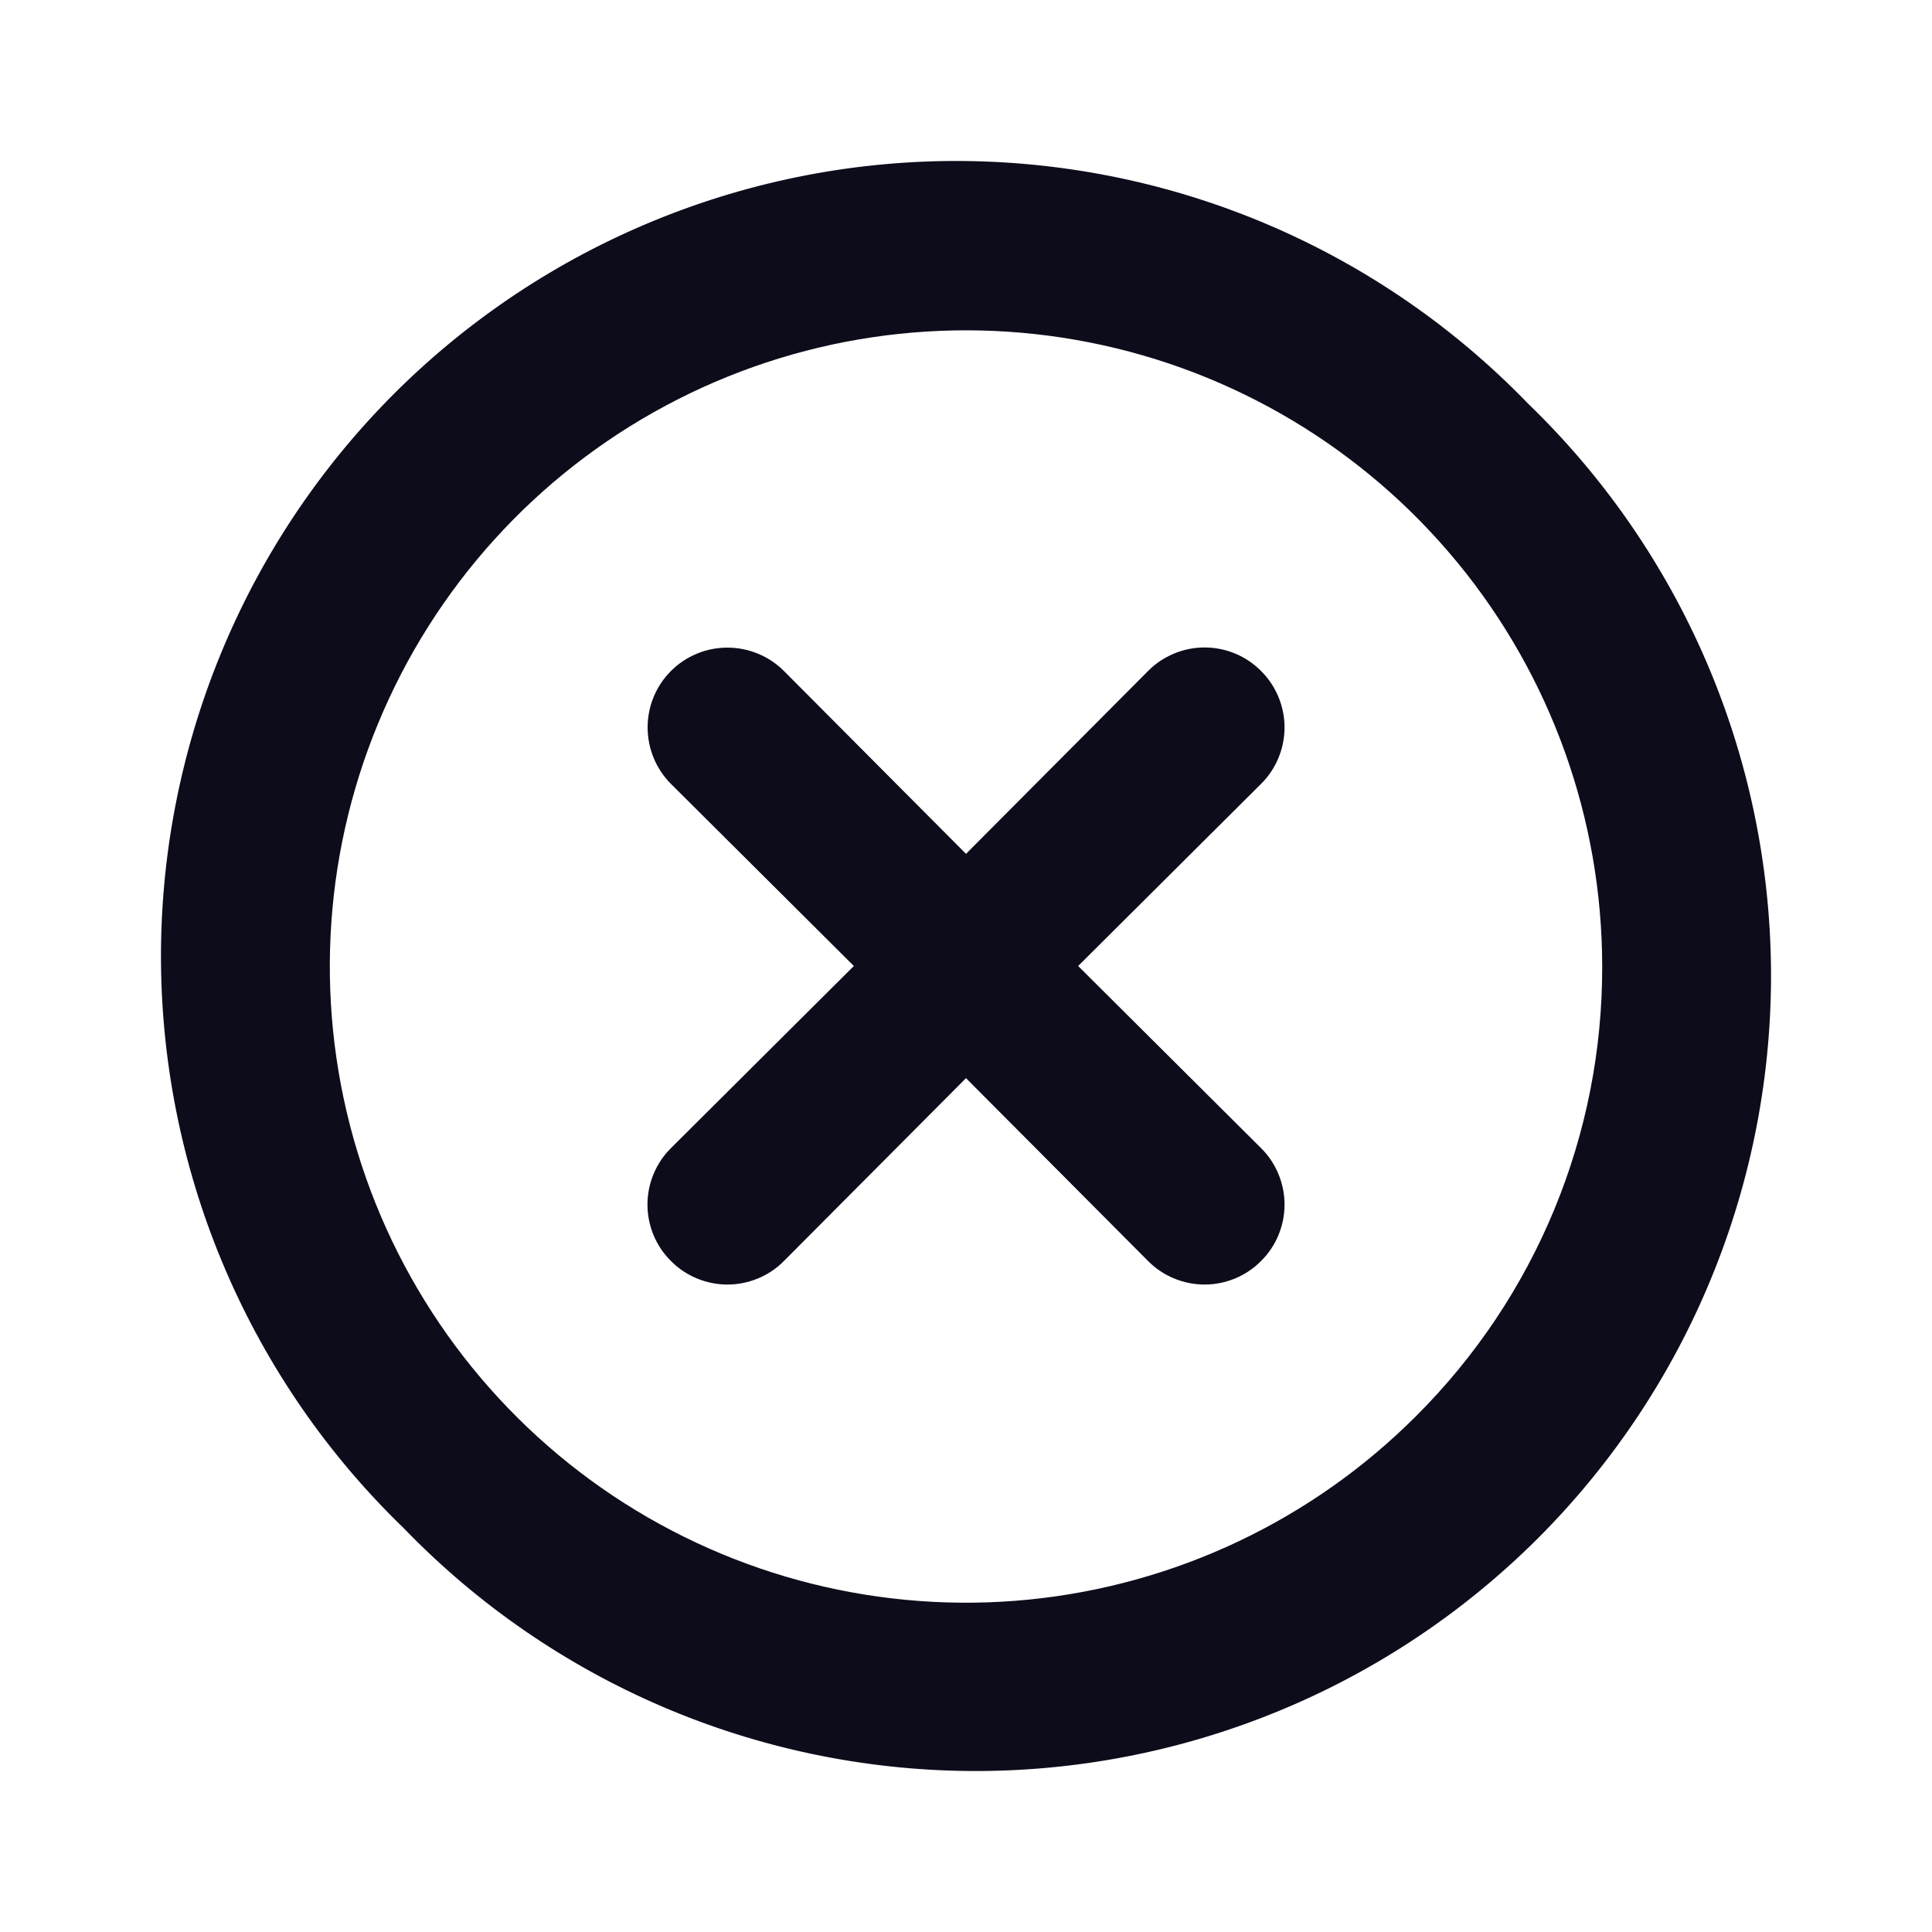
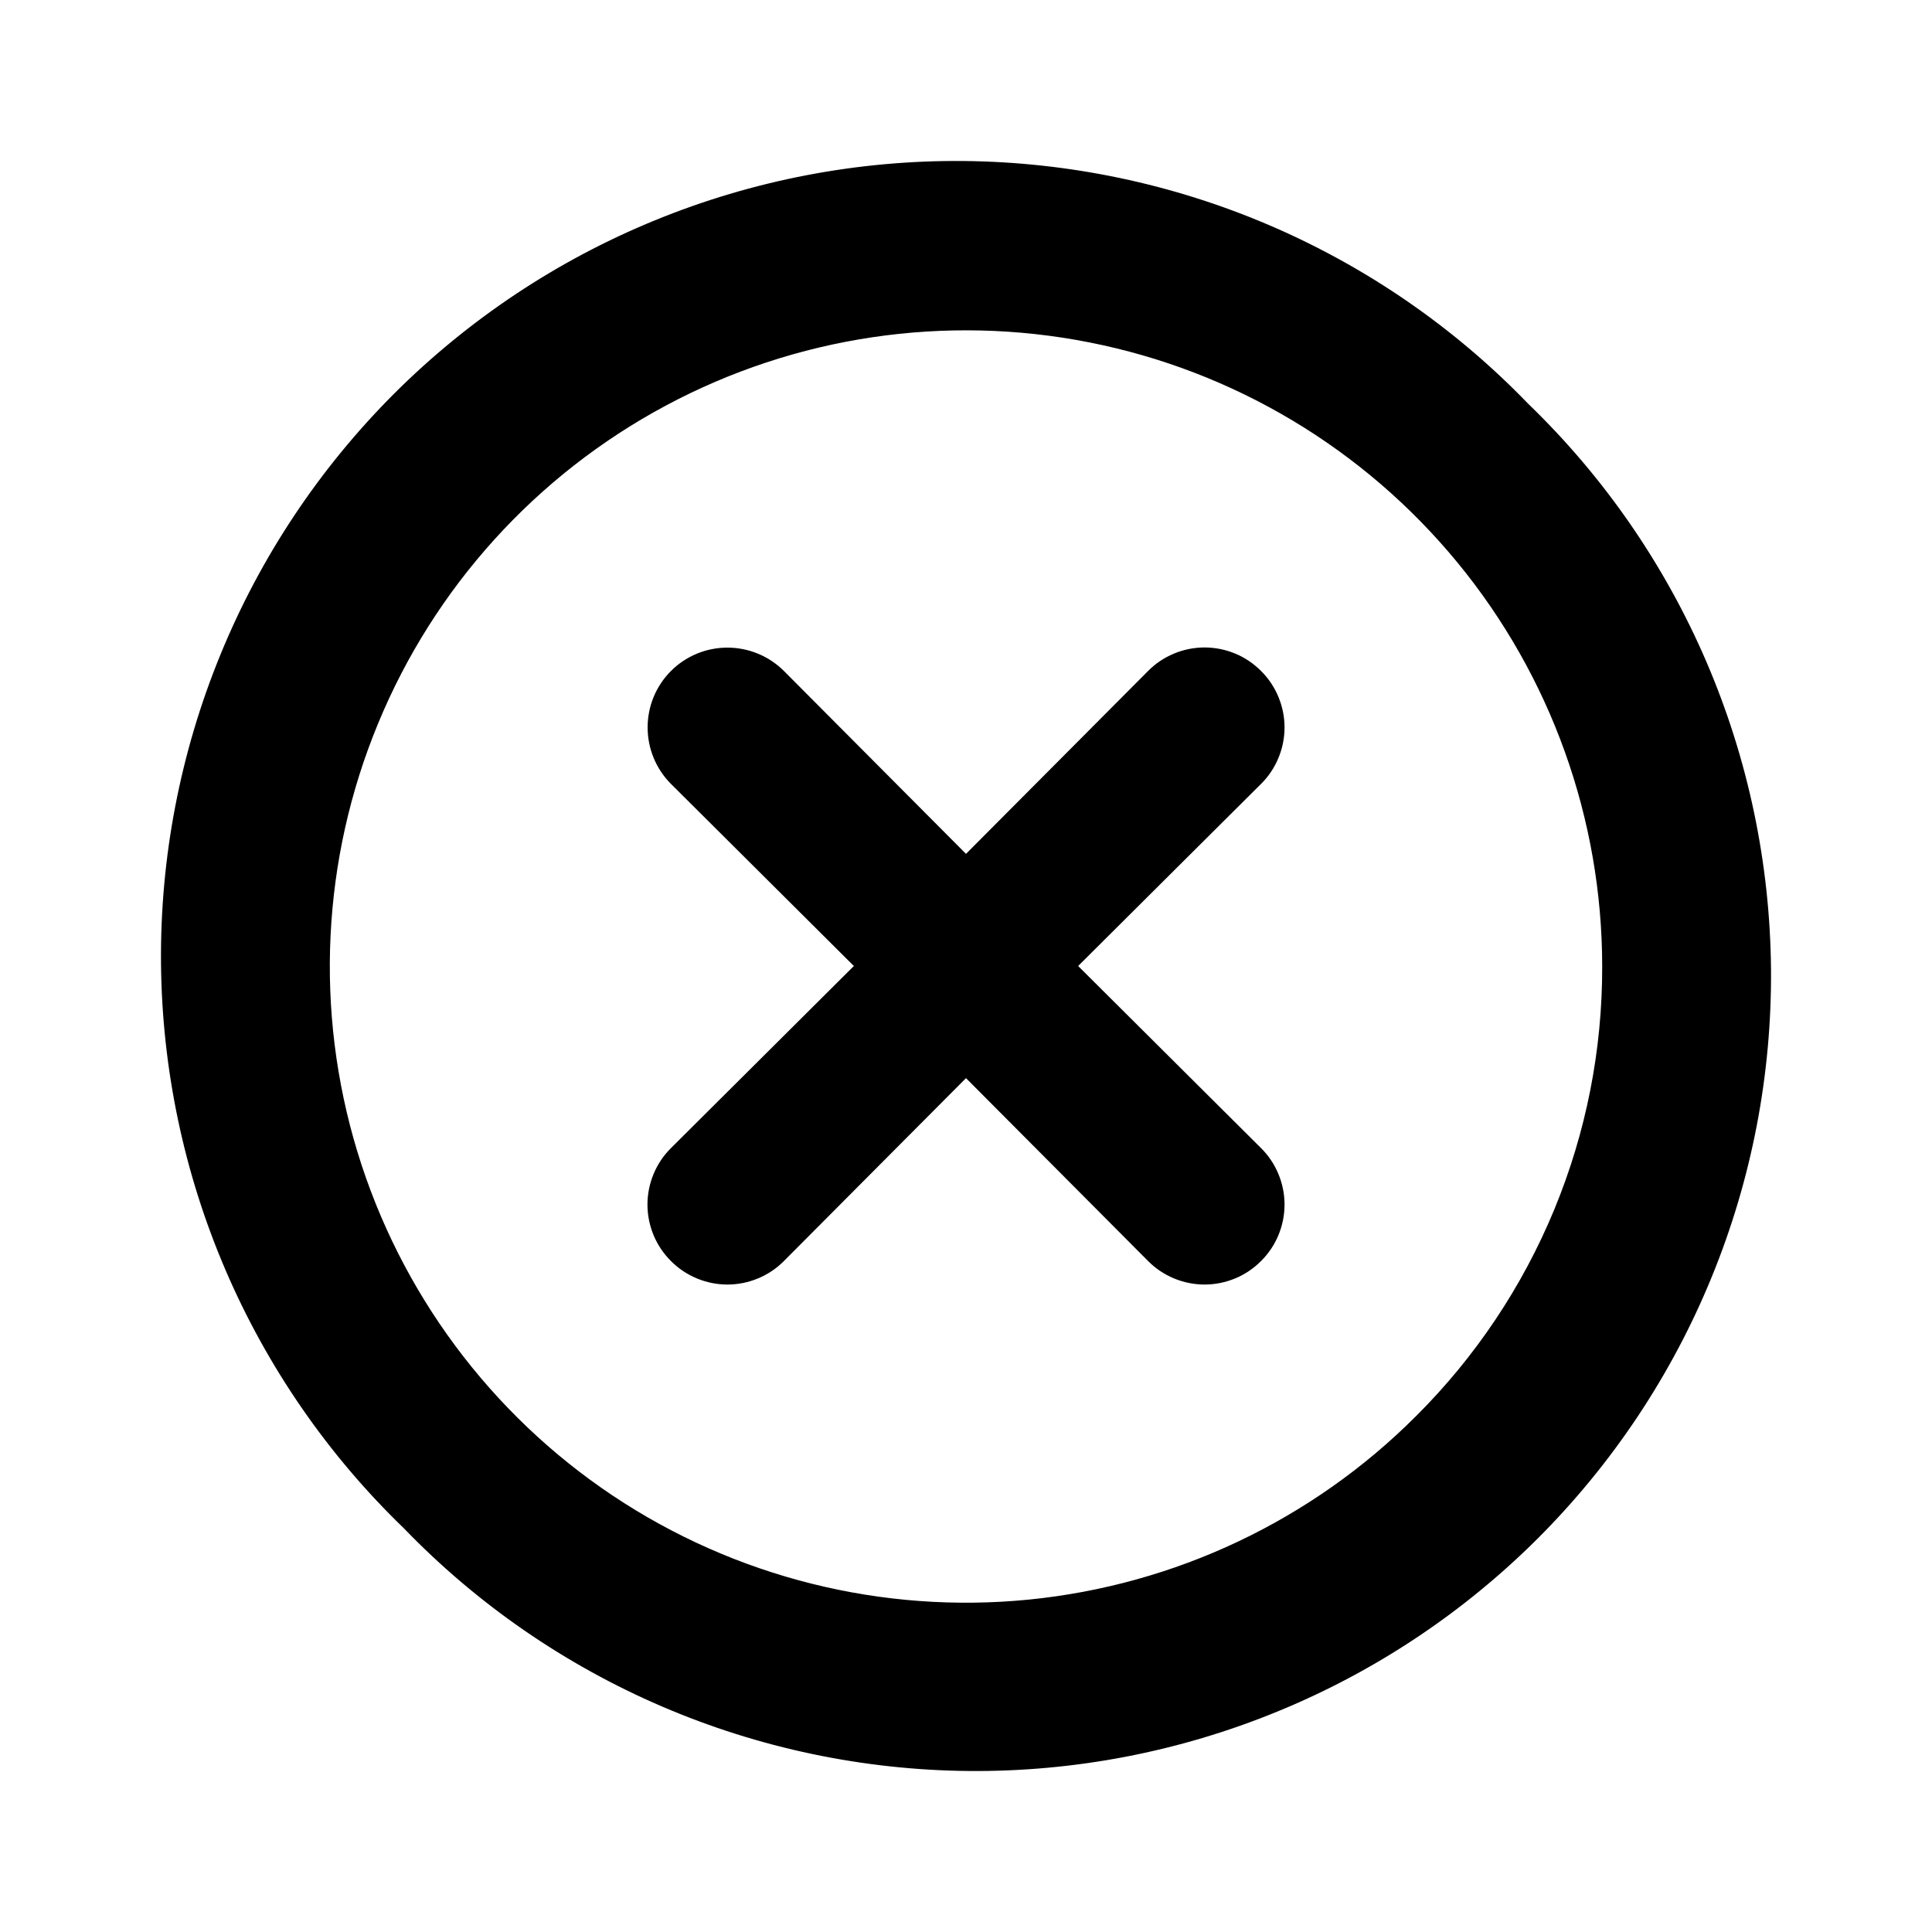
<svg xmlns="http://www.w3.org/2000/svg" width="24" height="24" viewBox="0 0 24 24" fill="none">
-   <path d="M15.665 8.335C15.573 8.242 15.464 8.169 15.344 8.119C15.223 8.069 15.094 8.043 14.964 8.043C14.833 8.043 14.704 8.069 14.584 8.119C14.463 8.169 14.354 8.242 14.262 8.335L12 10.607L9.738 8.335C9.552 8.149 9.299 8.045 9.036 8.045C8.773 8.045 8.521 8.149 8.335 8.335C8.149 8.521 8.045 8.773 8.045 9.036C8.045 9.299 8.149 9.552 8.335 9.738L10.607 12L8.335 14.262C8.242 14.354 8.169 14.463 8.119 14.584C8.069 14.704 8.043 14.833 8.043 14.964C8.043 15.094 8.069 15.223 8.119 15.344C8.169 15.464 8.242 15.573 8.335 15.665C8.427 15.758 8.536 15.831 8.657 15.881C8.777 15.931 8.906 15.957 9.036 15.957C9.167 15.957 9.296 15.931 9.416 15.881C9.537 15.831 9.646 15.758 9.738 15.665L12 13.393L14.262 15.665C14.354 15.758 14.463 15.831 14.584 15.881C14.704 15.931 14.833 15.957 14.964 15.957C15.094 15.957 15.223 15.931 15.344 15.881C15.464 15.831 15.573 15.758 15.665 15.665C15.758 15.573 15.831 15.464 15.881 15.344C15.931 15.223 15.957 15.094 15.957 14.964C15.957 14.833 15.931 14.704 15.881 14.584C15.831 14.463 15.758 14.354 15.665 14.262L13.393 12L15.665 9.738C15.758 9.646 15.831 9.537 15.881 9.416C15.931 9.296 15.957 9.167 15.957 9.036C15.957 8.906 15.931 8.777 15.881 8.657C15.831 8.536 15.758 8.427 15.665 8.335ZM18.984 5.016C18.073 4.072 16.983 3.32 15.778 2.802C14.572 2.284 13.276 2.012 11.964 2C10.653 1.989 9.352 2.239 8.138 2.736C6.924 3.232 5.821 3.966 4.893 4.893C3.966 5.821 3.232 6.924 2.736 8.138C2.239 9.352 1.989 10.653 2 11.964C2.012 13.276 2.284 14.572 2.802 15.778C3.32 16.983 4.072 18.073 5.016 18.984C5.927 19.928 7.017 20.68 8.222 21.198C9.428 21.716 10.724 21.988 12.036 22C13.347 22.011 14.648 21.761 15.862 21.264C17.076 20.768 18.179 20.034 19.107 19.107C20.034 18.179 20.768 17.076 21.264 15.862C21.761 14.648 22.011 13.347 22 12.036C21.988 10.724 21.716 9.428 21.198 8.222C20.68 7.017 19.928 5.927 18.984 5.016ZM17.591 17.591C16.299 18.885 14.599 19.69 12.779 19.871C10.96 20.051 9.134 19.595 7.613 18.58C6.093 17.565 4.971 16.054 4.439 14.305C3.907 12.556 3.998 10.676 4.697 8.987C5.395 7.297 6.658 5.902 8.27 5.039C9.882 4.176 11.743 3.899 13.536 4.254C15.33 4.609 16.944 5.576 18.105 6.988C19.266 8.4 19.901 10.172 19.903 12C19.906 13.039 19.704 14.067 19.307 15.027C18.91 15.987 18.327 16.858 17.591 17.591Z" fill="#0C0C1B" />
+   <path d="M15.665 8.335C15.573 8.242 15.464 8.169 15.344 8.119C15.223 8.069 15.094 8.043 14.964 8.043C14.833 8.043 14.704 8.069 14.584 8.119C14.463 8.169 14.354 8.242 14.262 8.335L12 10.607L9.738 8.335C9.552 8.149 9.299 8.045 9.036 8.045C8.773 8.045 8.521 8.149 8.335 8.335C8.149 8.521 8.045 8.773 8.045 9.036C8.045 9.299 8.149 9.552 8.335 9.738L10.607 12L8.335 14.262C8.242 14.354 8.169 14.463 8.119 14.584C8.069 14.704 8.043 14.833 8.043 14.964C8.043 15.094 8.069 15.223 8.119 15.344C8.169 15.464 8.242 15.573 8.335 15.665C8.427 15.758 8.536 15.831 8.657 15.881C8.777 15.931 8.906 15.957 9.036 15.957C9.167 15.957 9.296 15.931 9.416 15.881C9.537 15.831 9.646 15.758 9.738 15.665L12 13.393L14.262 15.665C14.354 15.758 14.463 15.831 14.584 15.881C14.704 15.931 14.833 15.957 14.964 15.957C15.094 15.957 15.223 15.931 15.344 15.881C15.464 15.831 15.573 15.758 15.665 15.665C15.758 15.573 15.831 15.464 15.881 15.344C15.931 15.223 15.957 15.094 15.957 14.964C15.957 14.833 15.931 14.704 15.881 14.584C15.831 14.463 15.758 14.354 15.665 14.262L13.393 12L15.665 9.738C15.758 9.646 15.831 9.537 15.881 9.416C15.931 9.296 15.957 9.167 15.957 9.036C15.957 8.906 15.931 8.777 15.881 8.657C15.831 8.536 15.758 8.427 15.665 8.335ZM18.984 5.016C18.073 4.072 16.983 3.32 15.778 2.802C14.572 2.284 13.276 2.012 11.964 2C10.653 1.989 9.352 2.239 8.138 2.736C6.924 3.232 5.821 3.966 4.893 4.893C3.966 5.821 3.232 6.924 2.736 8.138C2.239 9.352 1.989 10.653 2 11.964C2.012 13.276 2.284 14.572 2.802 15.778C3.32 16.983 4.072 18.073 5.016 18.984C5.927 19.928 7.017 20.68 8.222 21.198C9.428 21.716 10.724 21.988 12.036 22C13.347 22.011 14.648 21.761 15.862 21.264C17.076 20.768 18.179 20.034 19.107 19.107C20.034 18.179 20.768 17.076 21.264 15.862C21.761 14.648 22.011 13.347 22 12.036C21.988 10.724 21.716 9.428 21.198 8.222C20.68 7.017 19.928 5.927 18.984 5.016ZM17.591 17.591C16.299 18.885 14.599 19.69 12.779 19.871C10.96 20.051 9.134 19.595 7.613 18.58C6.093 17.565 4.971 16.054 4.439 14.305C3.907 12.556 3.998 10.676 4.697 8.987C5.395 7.297 6.658 5.902 8.27 5.039C9.882 4.176 11.743 3.899 13.536 4.254C15.33 4.609 16.944 5.576 18.105 6.988C19.266 8.4 19.901 10.172 19.903 12C19.906 13.039 19.704 14.067 19.307 15.027C18.91 15.987 18.327 16.858 17.591 17.591Z" fill="currentColor" />
</svg>
